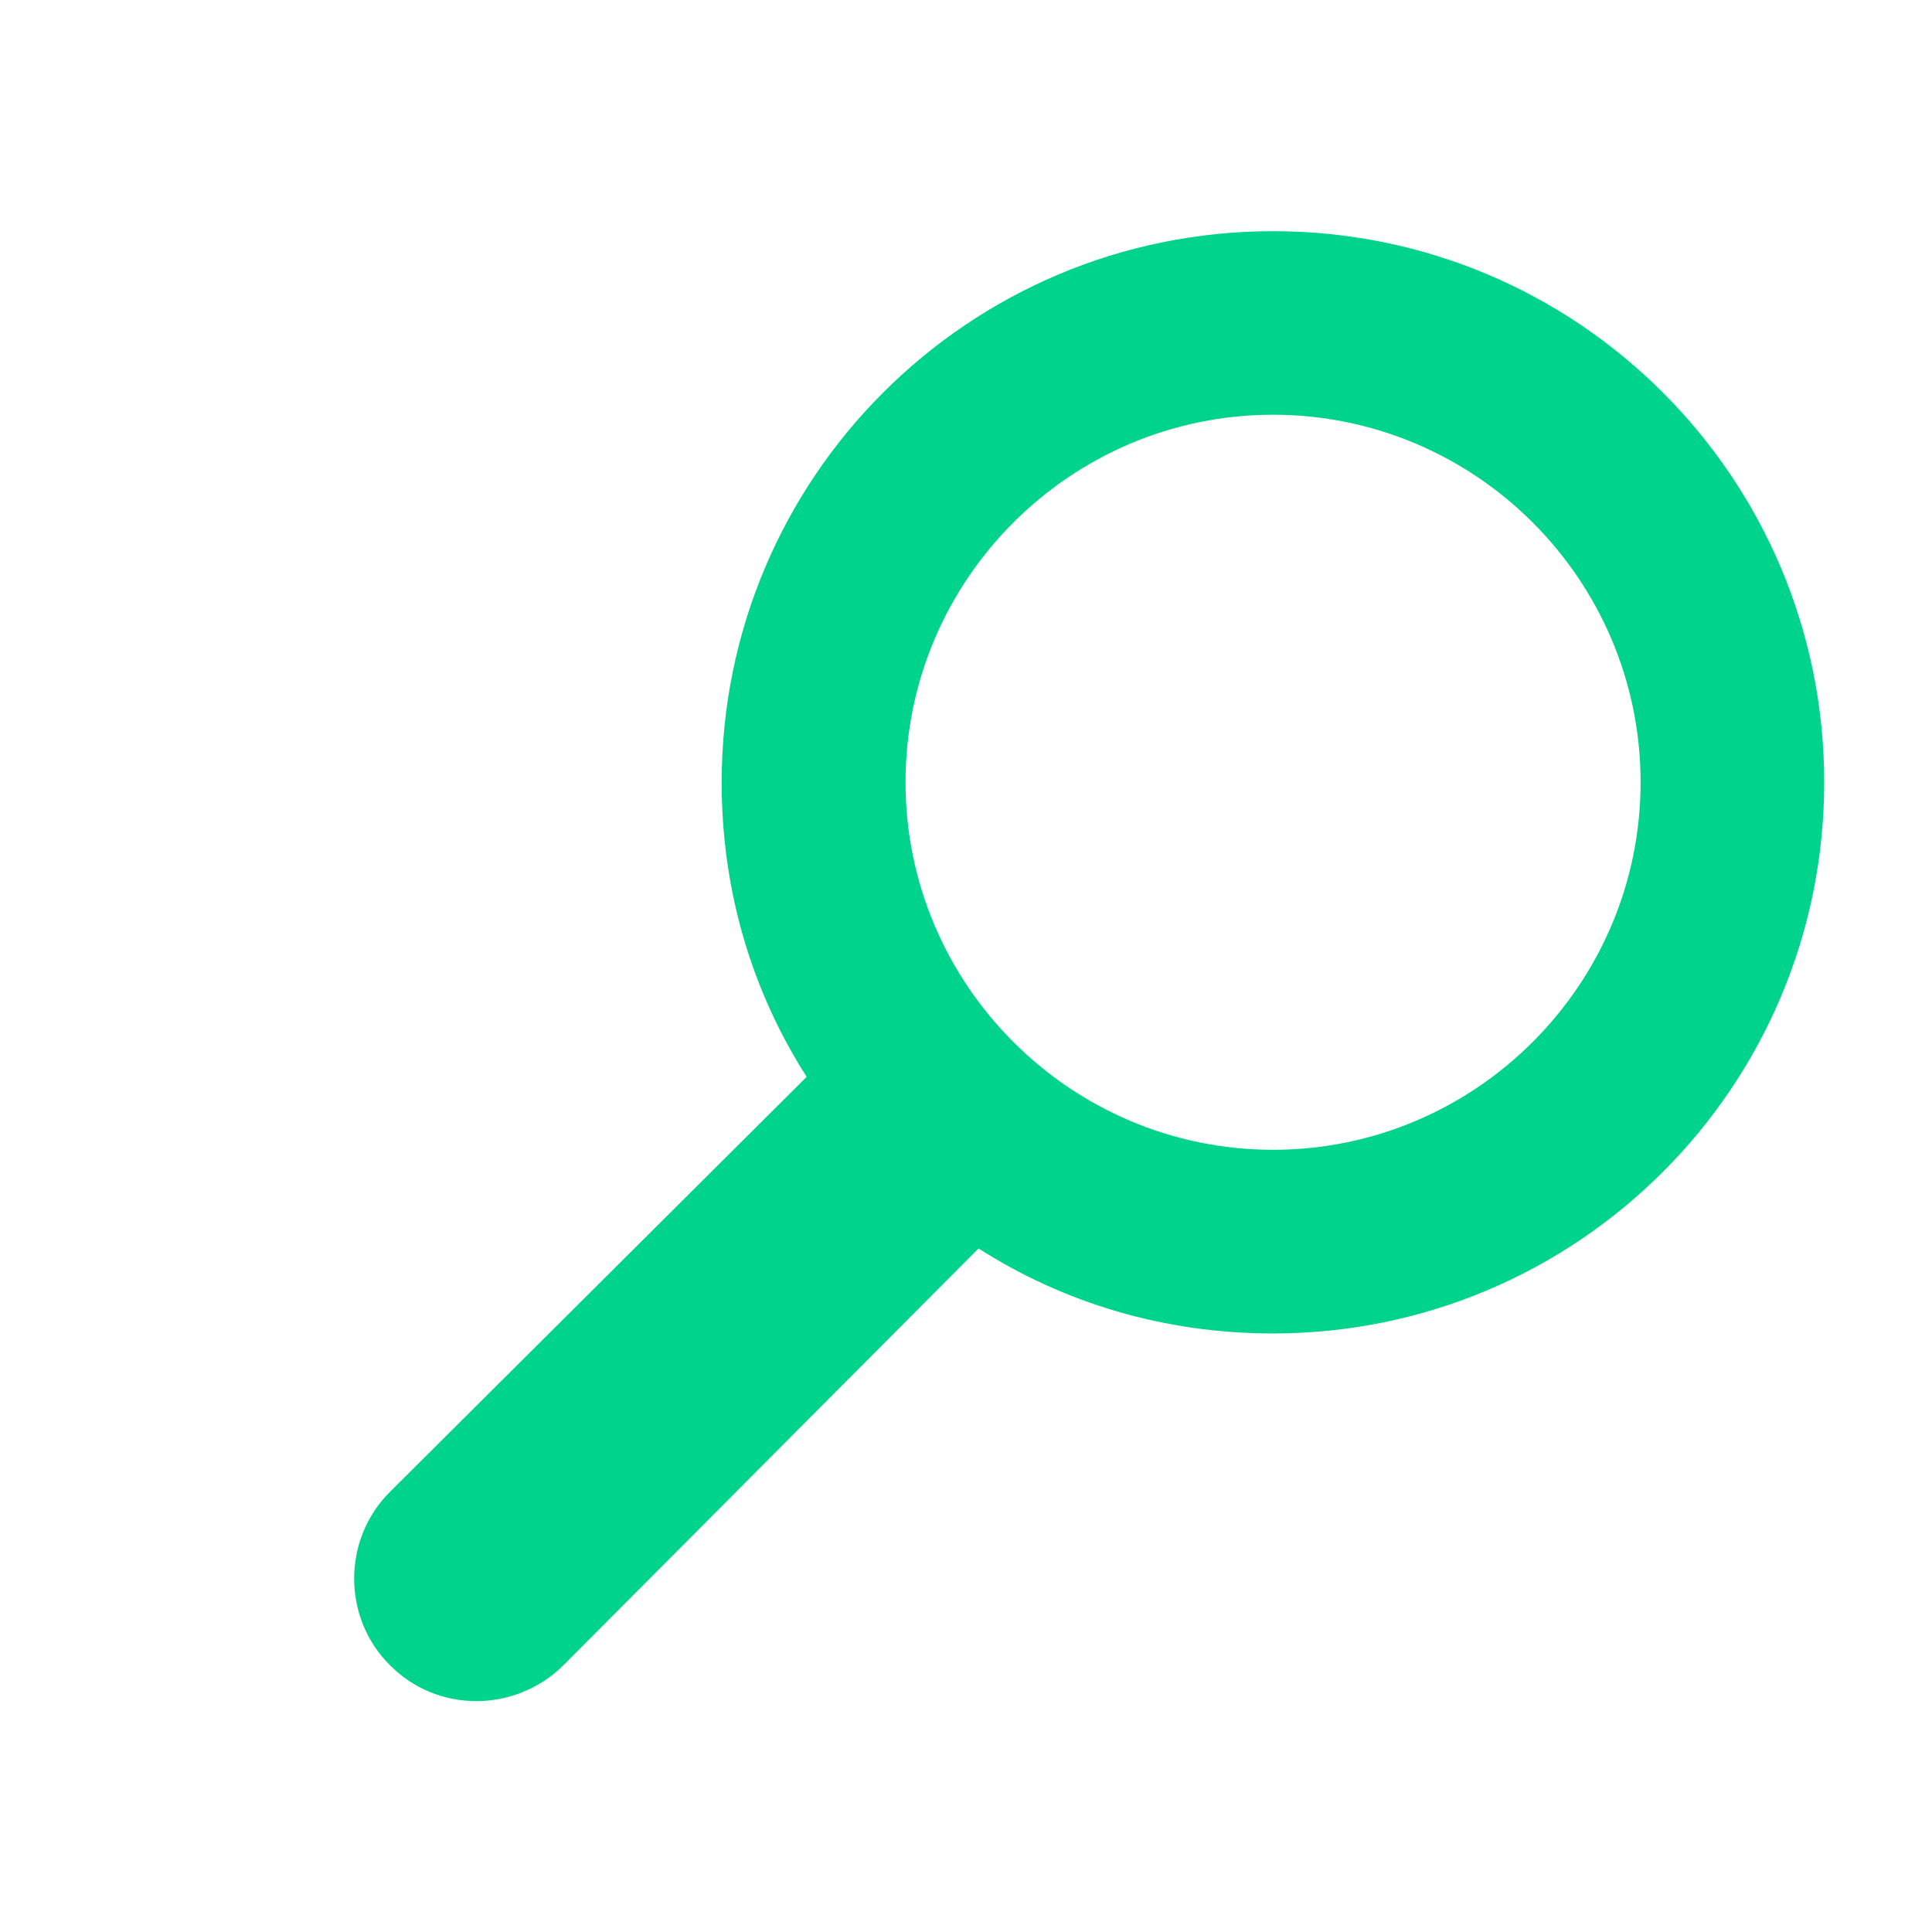
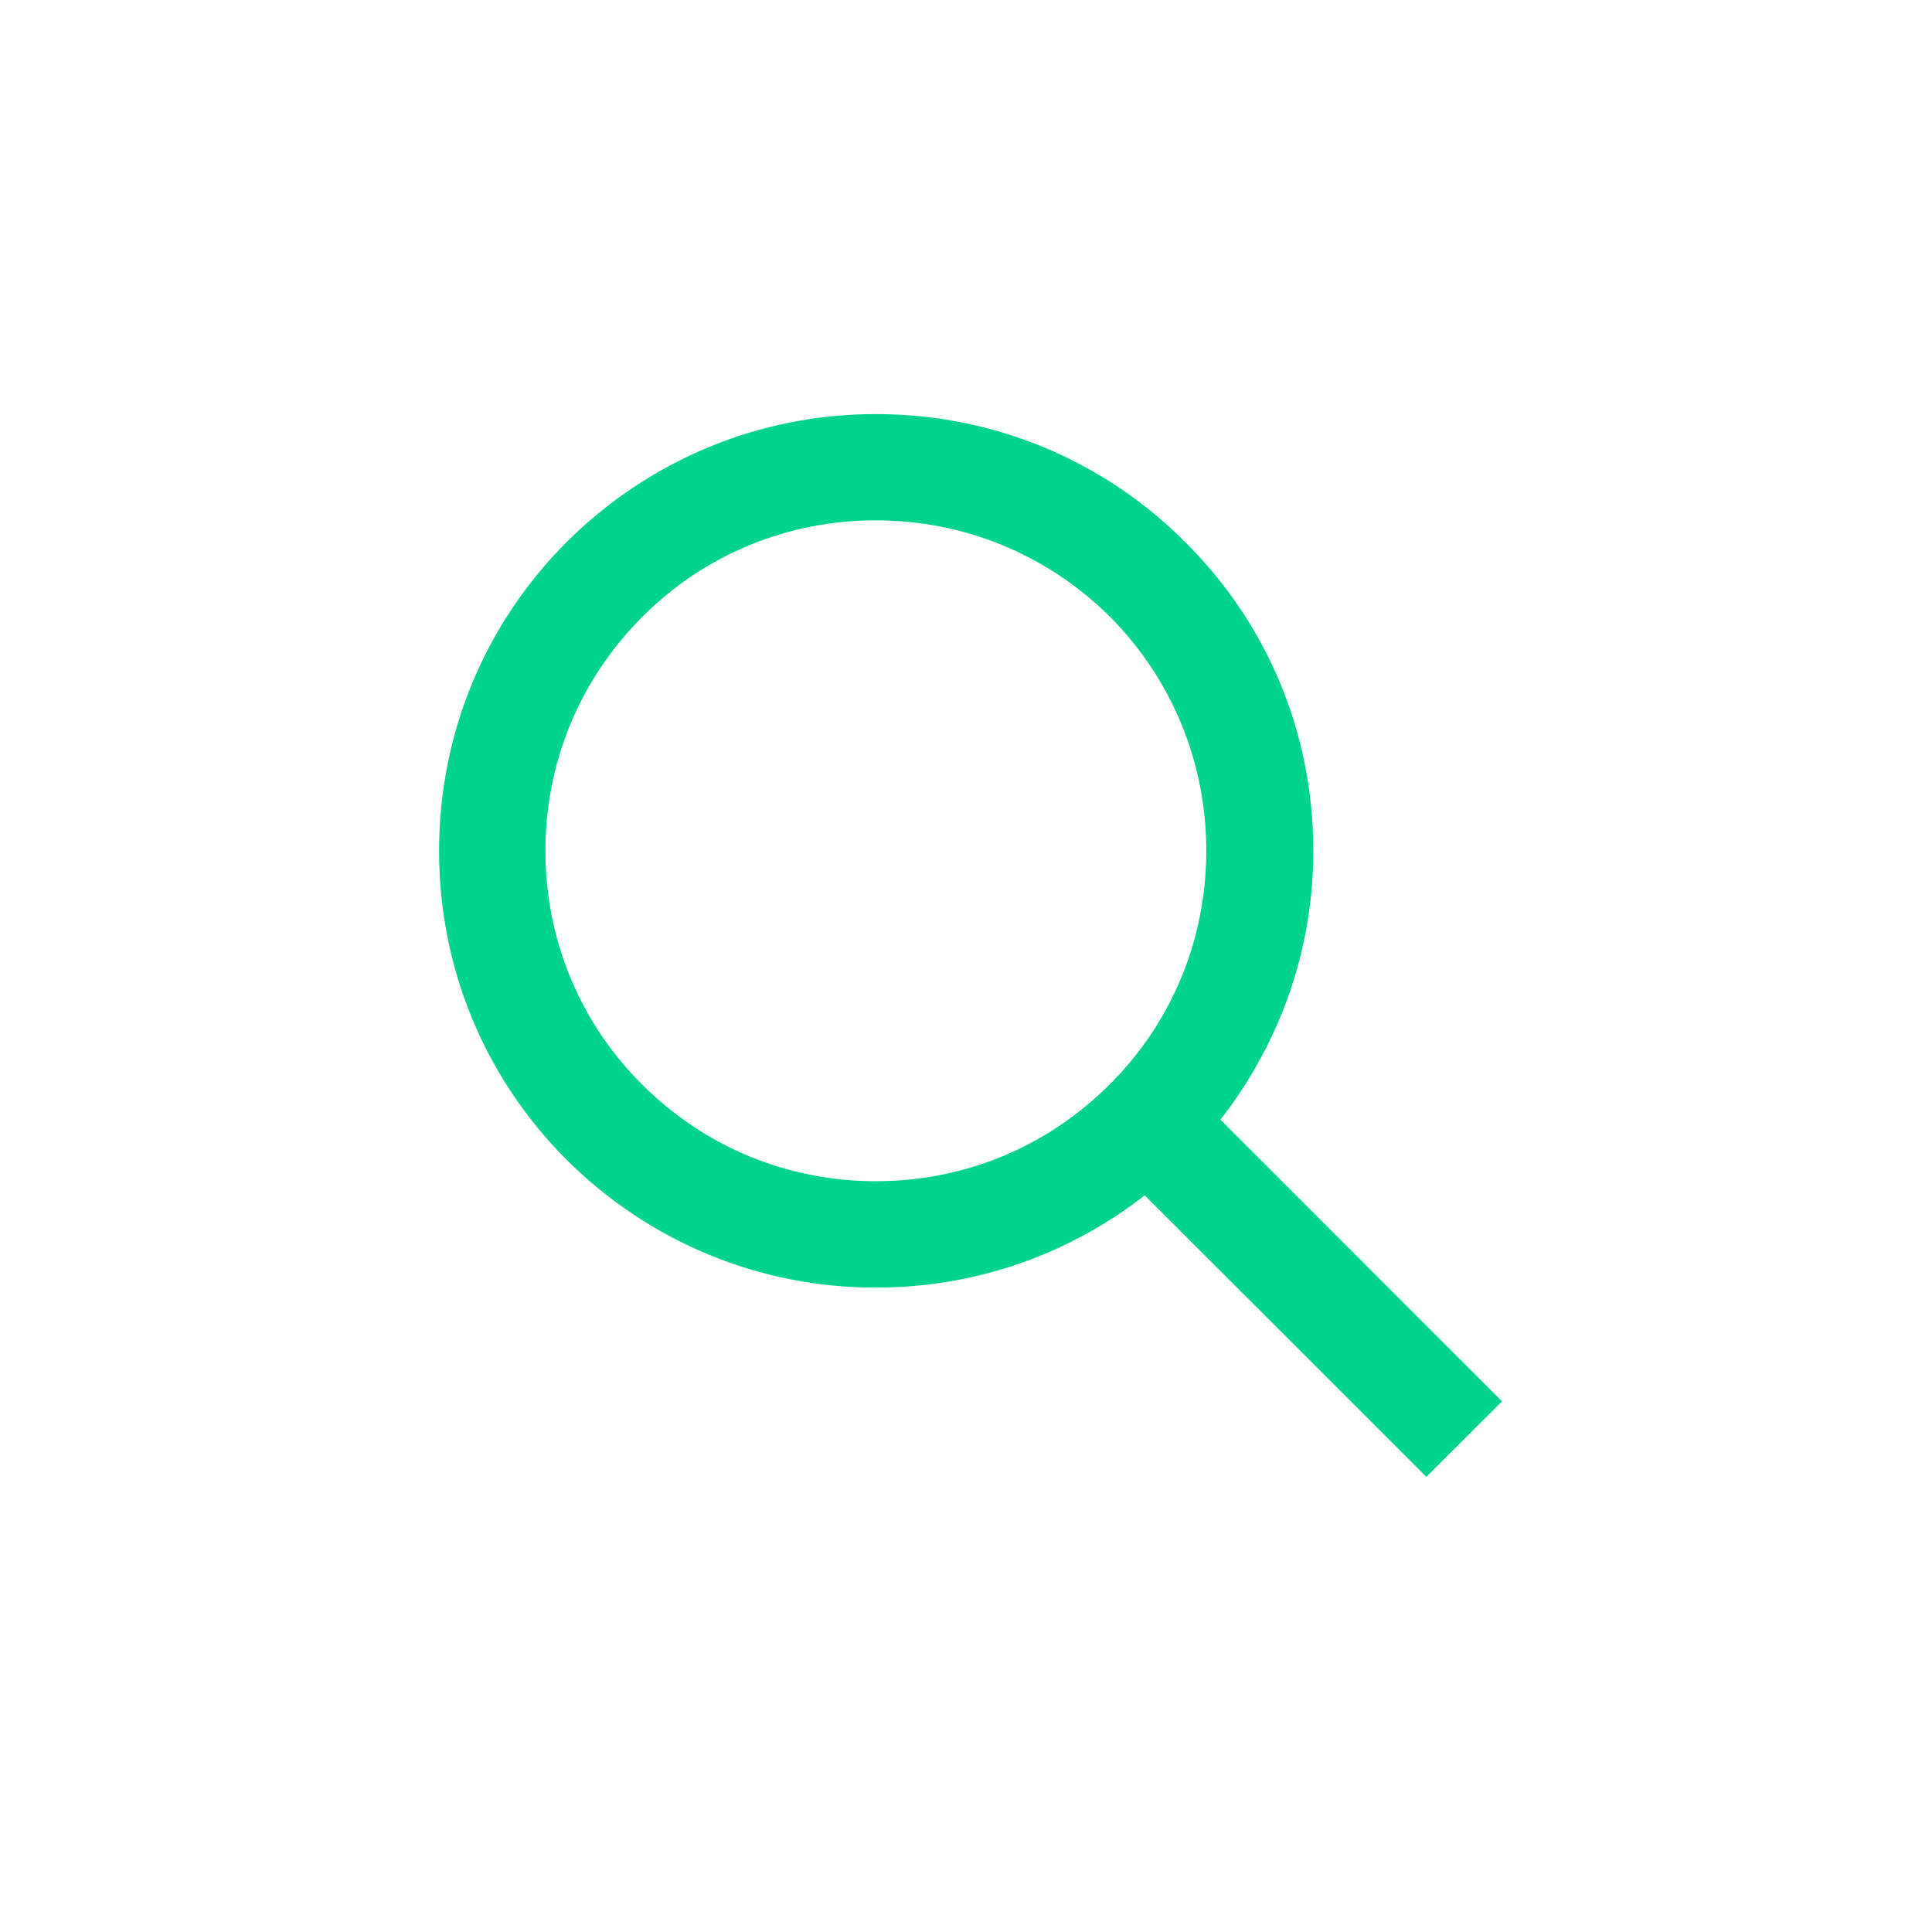
<svg xmlns="http://www.w3.org/2000/svg" version="1.1" id="Layer_1" x="0px" y="0px" width="30px" height="30px" viewBox="0 0 30 30" enable-background="new 0 0 30 30" xml:space="preserve">
  <g>
-     <path fill="#00D38C" d="M28.326,12.147c0,4.728-3.831,8.559-8.561,8.559c-1.689,0-3.25-0.476-4.57-1.32L8.75,25.857   c-0.37,0.371-0.872,0.558-1.348,0.558c-0.501,0-0.978-0.187-1.347-0.558c-0.741-0.735-0.741-1.955,0-2.691l6.471-6.445   c-0.845-1.321-1.32-2.88-1.32-4.571c0-4.729,3.831-8.56,8.562-8.56C24.496,3.588,28.326,7.417,28.326,12.147z M25.475,12.147   c0-3.144-2.562-5.707-5.707-5.707c-3.145,0-5.707,2.563-5.707,5.707s2.562,5.707,5.707,5.707   C22.911,17.854,25.475,15.291,25.475,12.147z" />
+     <path fill="#00D38C" d="M22.148,22.933l-4.373-4.372c-1.184,0.924-2.638,1.433-4.176,1.433c-1.807,0-3.51-0.705-4.798-1.982   c-1.277-1.278-1.983-2.981-1.983-4.799c0-1.818,0.707-3.521,1.983-4.799C10.09,7.136,11.793,6.43,13.6,6.43   c1.818,0,3.521,0.706,4.799,1.983c1.288,1.277,1.994,2.981,1.994,4.799c0,1.537-0.52,2.991-1.442,4.174l4.372,4.374L22.148,22.933z    M13.6,18.342c1.372,0,2.658-0.529,3.635-1.507c0.966-0.965,1.496-2.253,1.496-3.624c0-1.371-0.529-2.659-1.496-3.635   C16.258,8.609,14.971,8.08,13.6,8.08c-1.371,0-2.658,0.529-3.624,1.496c-0.977,0.977-1.507,2.265-1.507,3.635   c0,1.371,0.53,2.659,1.496,3.624C10.941,17.812,12.229,18.342,13.6,18.342z" />
  </g>
</svg>
